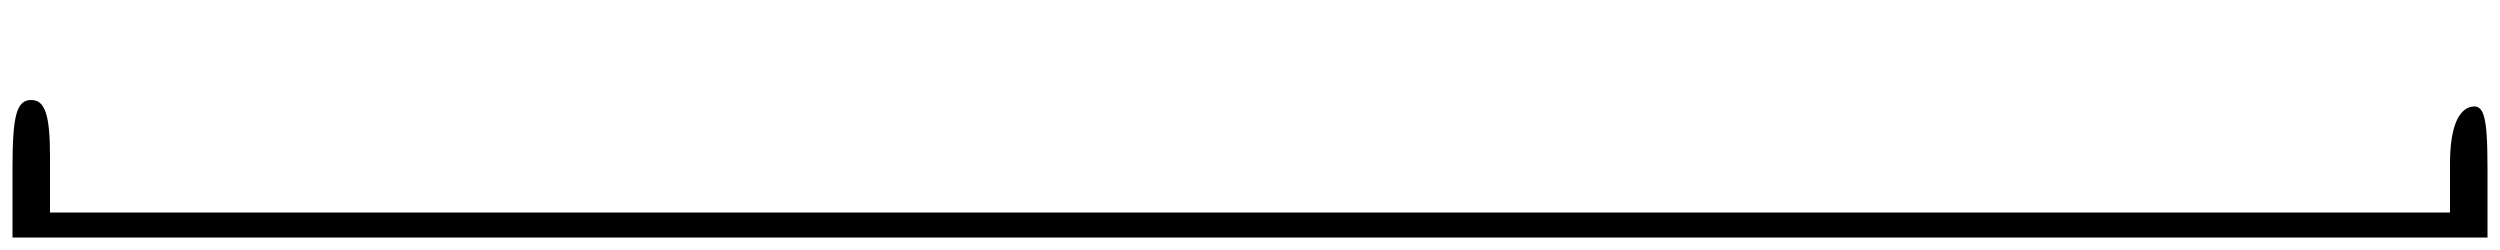
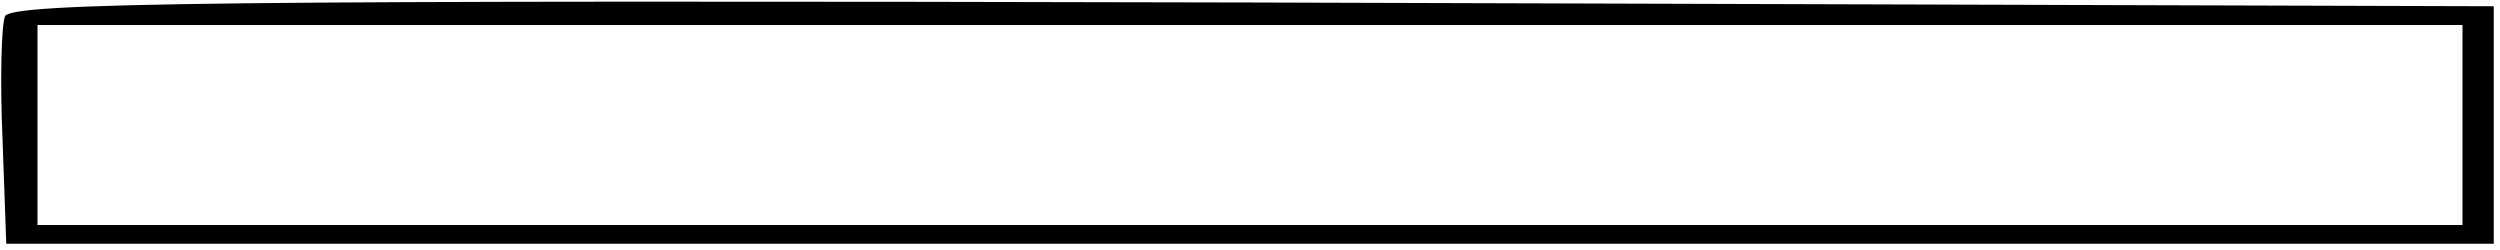
<svg xmlns="http://www.w3.org/2000/svg" version="1.0" width="200pt" height="20pt" viewBox="0 0 200 20" preserveAspectRatio="xMidYMid meet">
  <g transform="translate(0,20) scale(0.1,-0.1)" fill="#000000" stroke="none">
-     <path d="M10 65 l0 -55 990 0 990 0 0 55 c0 44 -3 53 -15 49 -10 -4 -15 -20 -15 -45 l0 -39 -960 0 -960 0 0 45 c0 33 -4 45 -15 45 -12 0 -15 -13 -15 -55z" />
+     <path d="M4 187 c-3 -8 -4 -52 -2 -98 l3 -84 995 0 995 0 0 95 0 95 -993 3 c-822 2 -993 0 -998 -11z m1966 -87 l0 -80 -970 0 -970 0 0 80 0 80 970 0 970 0 0 -80z" />
  </g>
</svg>
